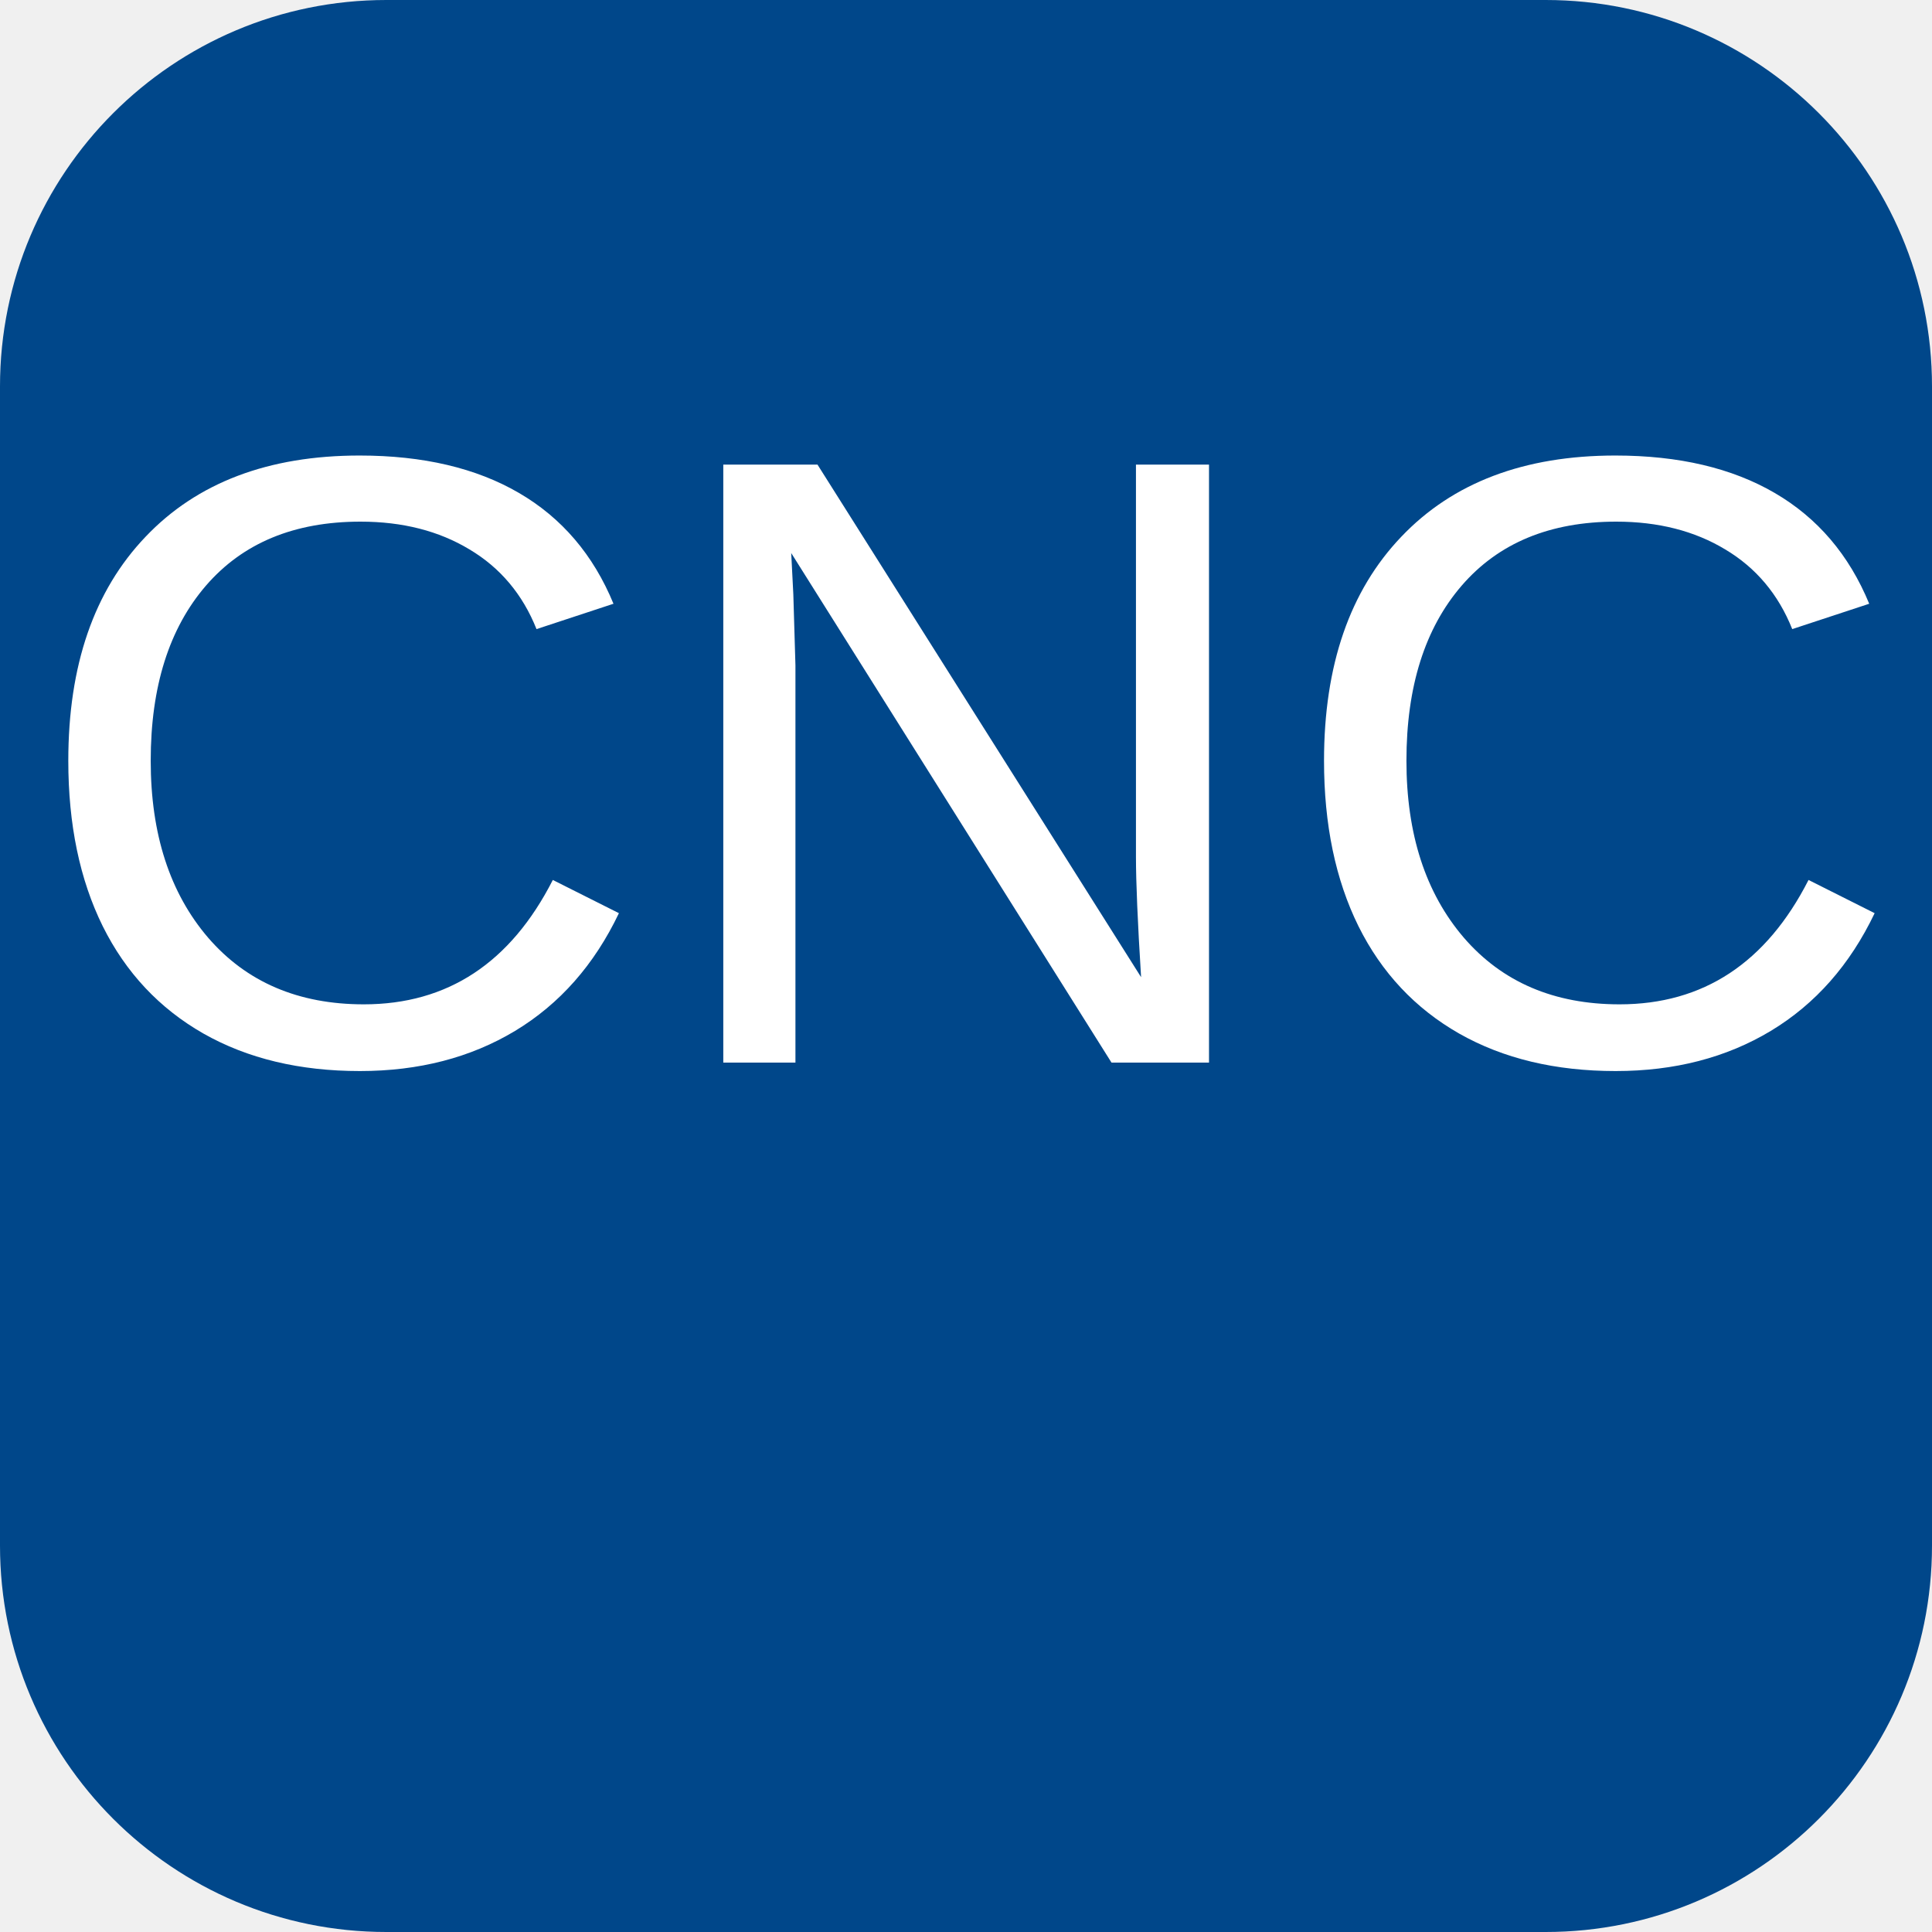
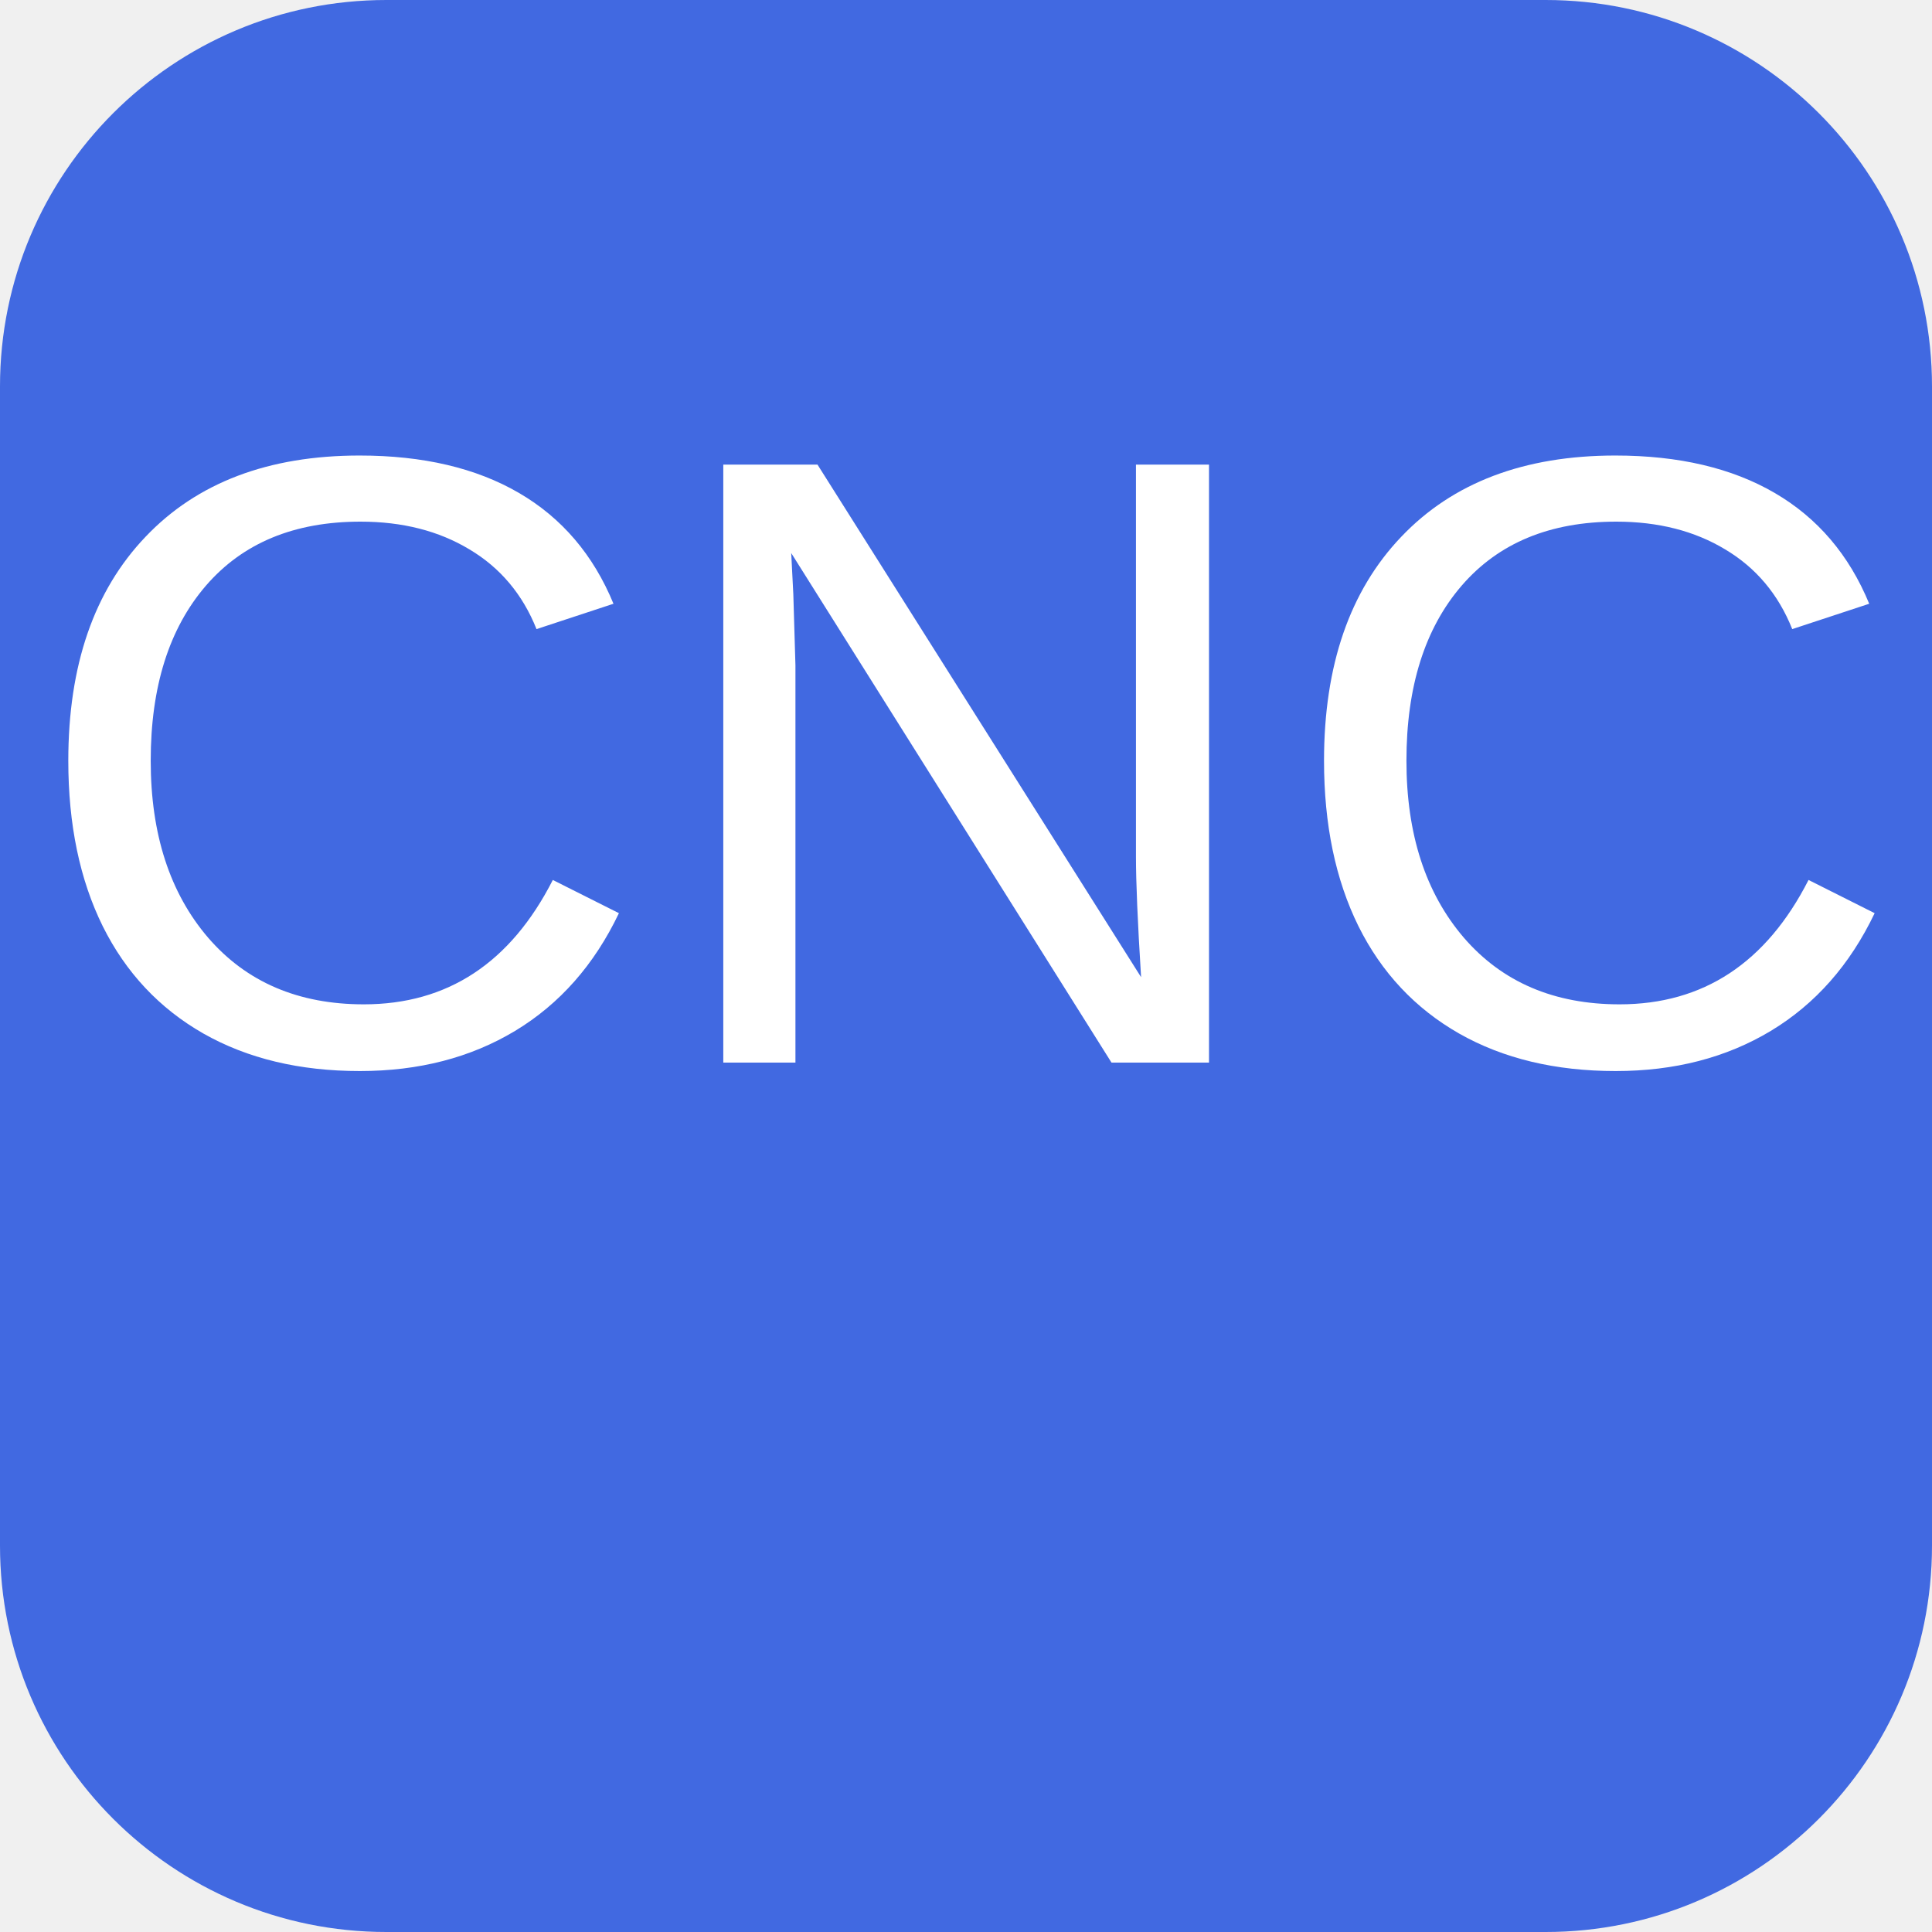
<svg xmlns="http://www.w3.org/2000/svg" viewBox="0 0 100 100">
-   <rect width="100" height="100" rx="20" fill="#00478a" />
+   <rect width="100" height="100" rx="20" fill="#4169e1" />
  <text x="50" y="55" font-size="45" text-anchor="middle" fill="#ffffff" font-family="Arial, sans-serif">CNC</text>
</svg>
